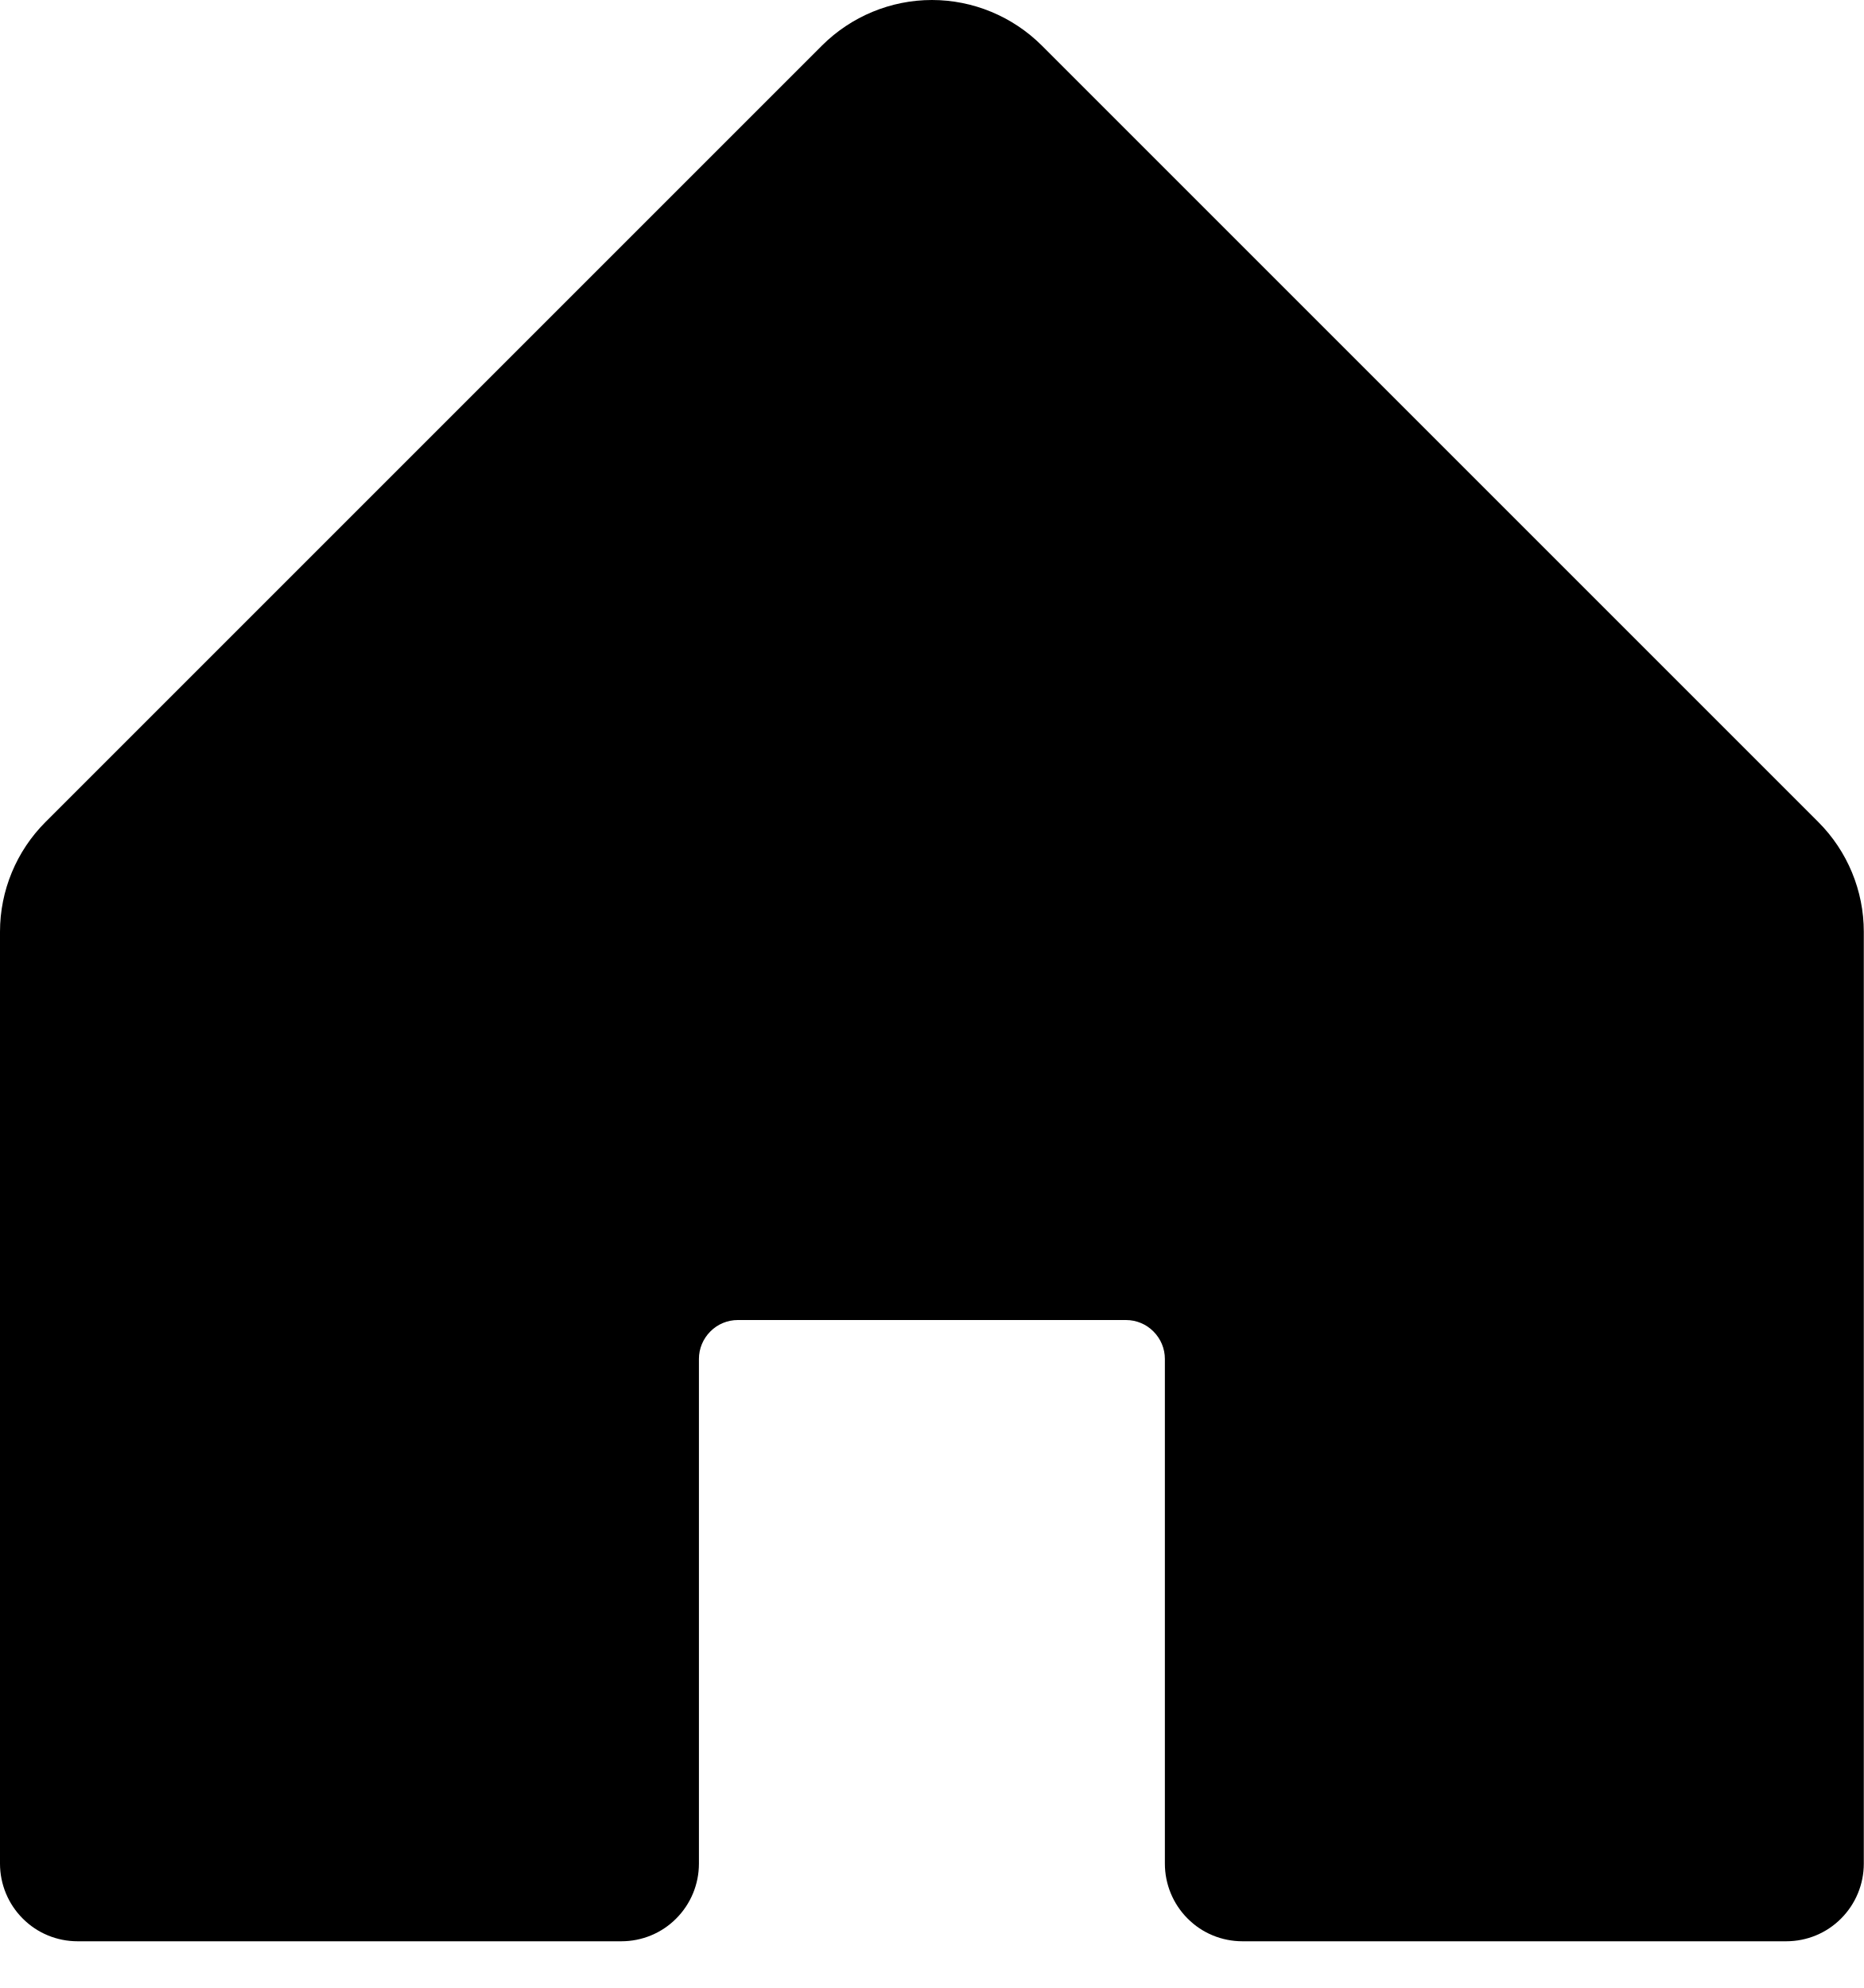
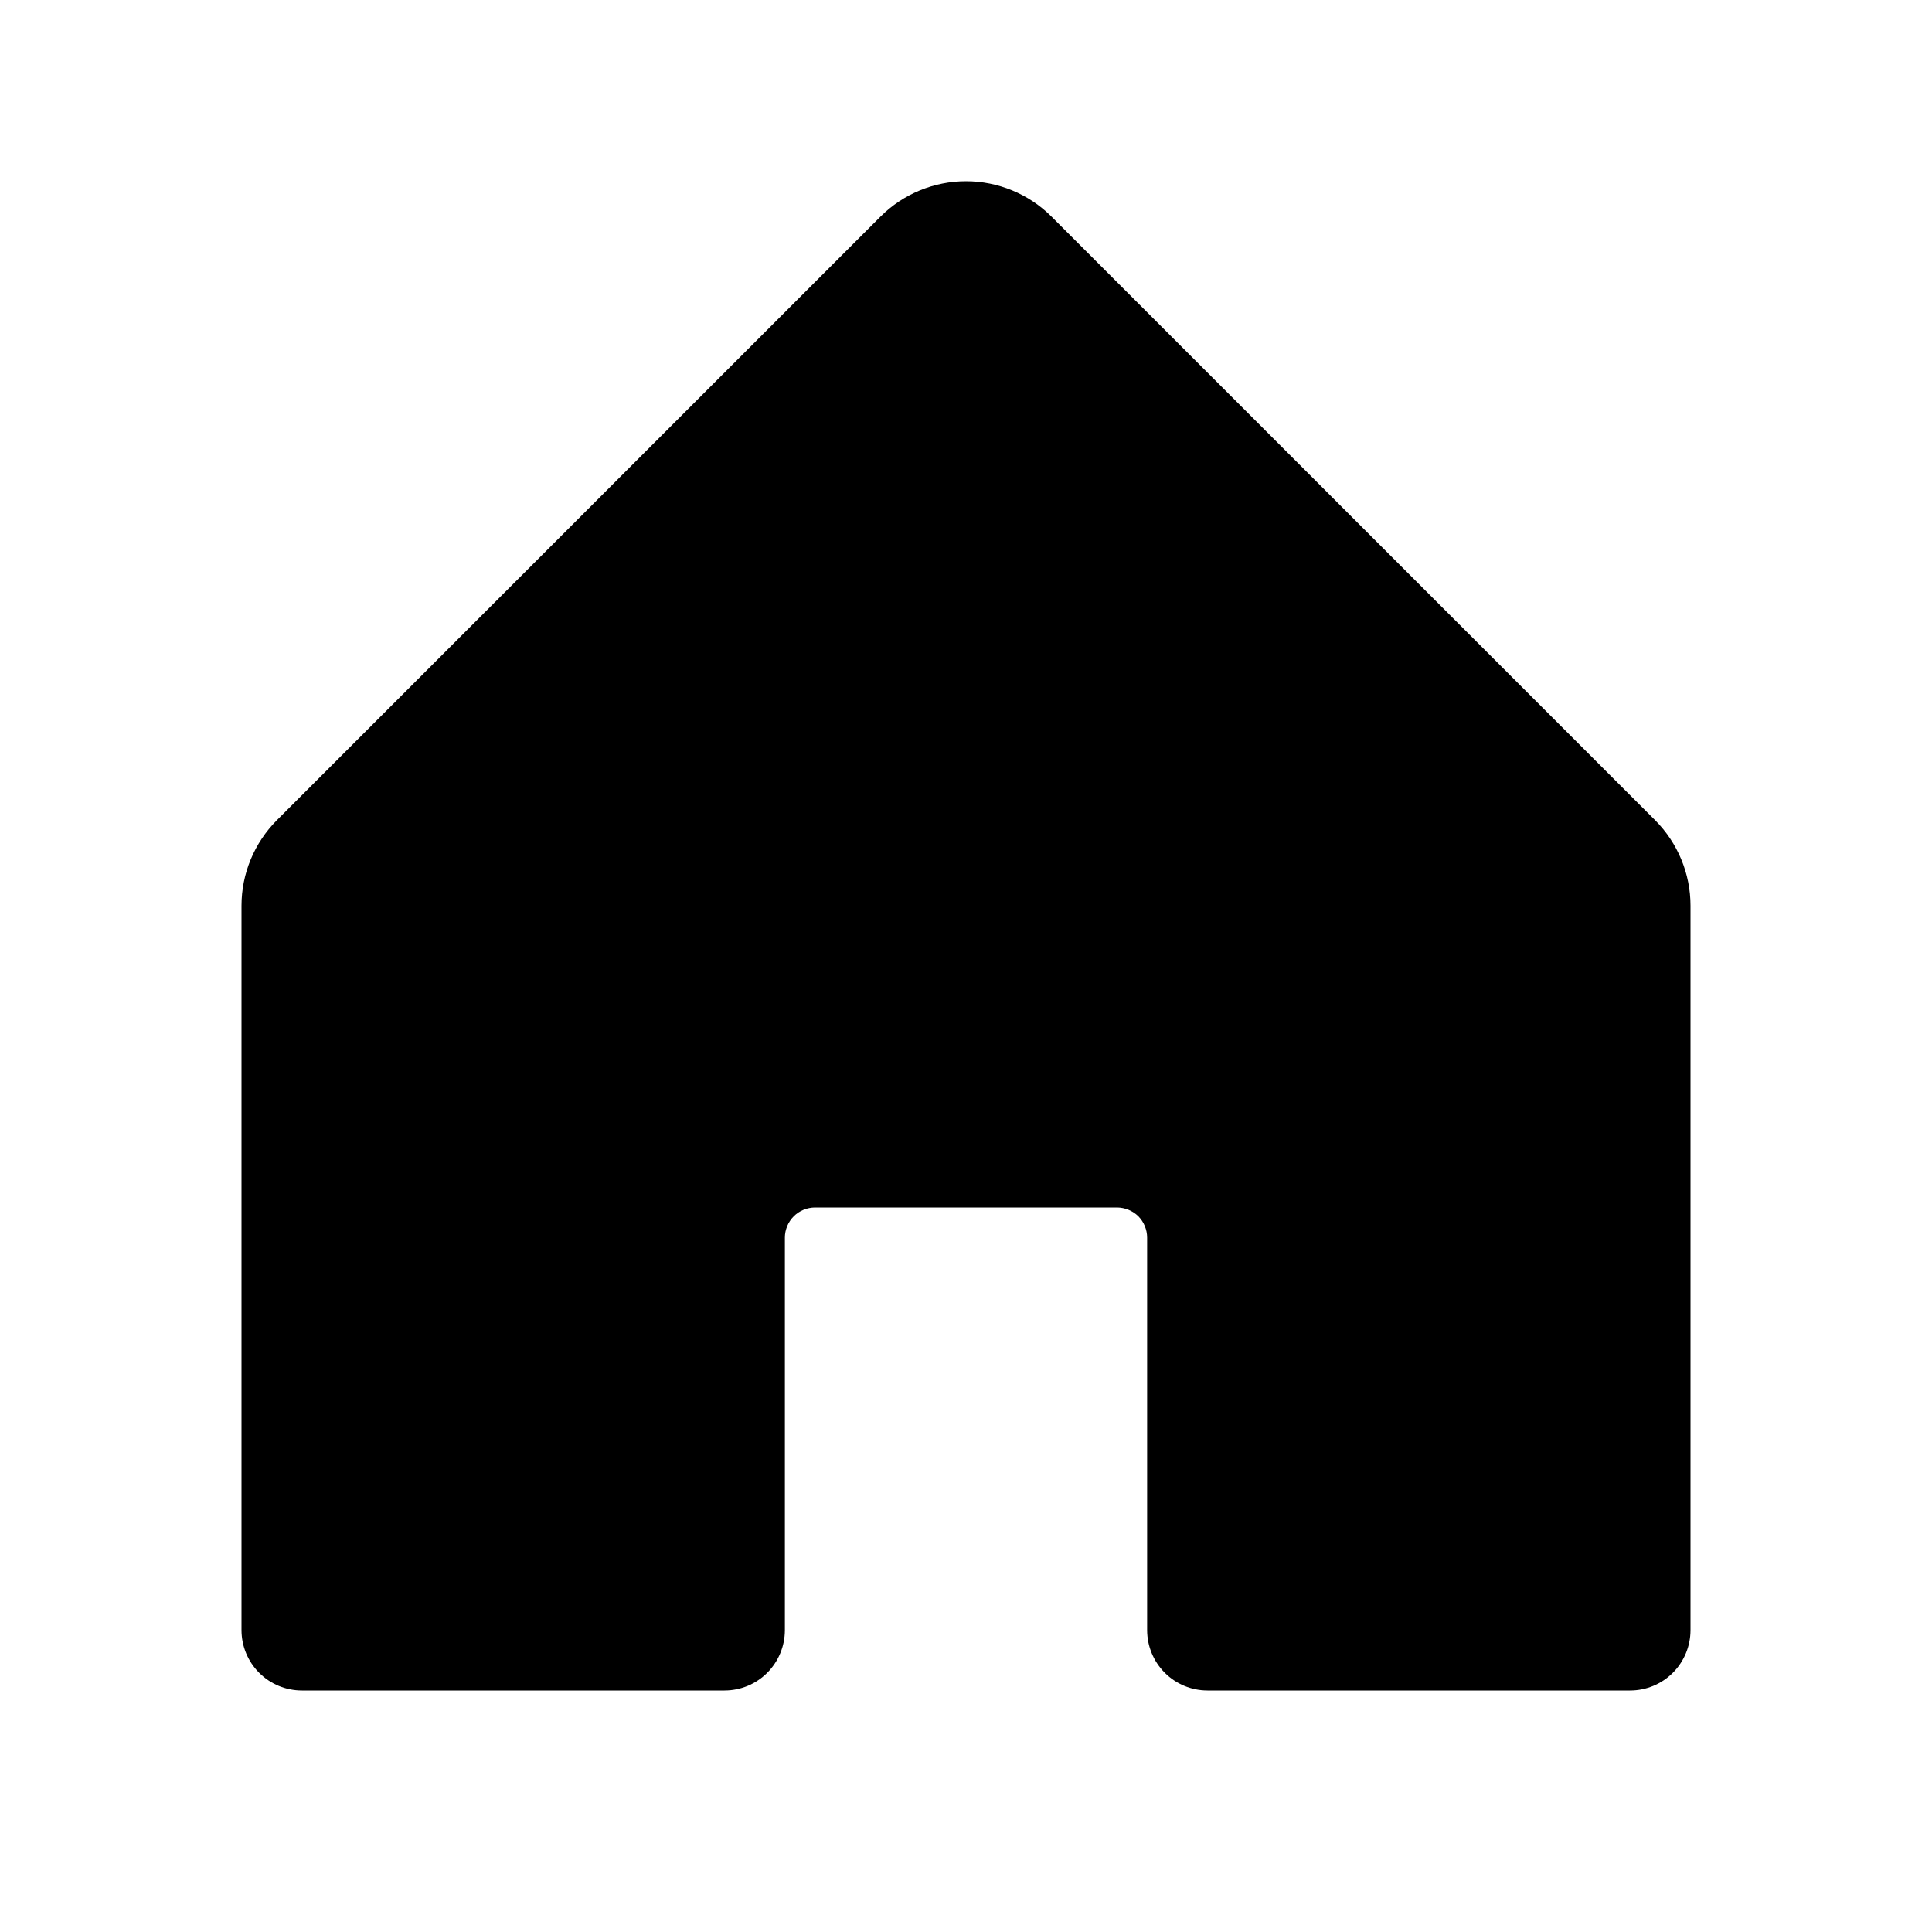
- <svg xmlns="http://www.w3.org/2000/svg" width="15" height="16" viewBox="0 0 15 16" fill="none">
-   <path d="M15 7.499V14.999C15 15.165 14.934 15.324 14.817 15.441C14.7 15.559 14.541 15.624 14.375 15.624H10C9.834 15.624 9.675 15.559 9.558 15.441C9.441 15.324 9.375 15.165 9.375 14.999V10.937C9.375 10.854 9.342 10.775 9.283 10.716C9.225 10.657 9.145 10.624 9.062 10.624H5.938C5.855 10.624 5.775 10.657 5.717 10.716C5.658 10.775 5.625 10.854 5.625 10.937V14.999C5.625 15.165 5.559 15.324 5.442 15.441C5.325 15.559 5.166 15.624 5 15.624H0.625C0.459 15.624 0.3 15.559 0.183 15.441C0.066 15.324 0 15.165 0 14.999V7.499C0 7.168 0.132 6.85 0.366 6.616L6.616 0.366C6.851 0.132 7.169 0 7.5 0C7.831 0 8.149 0.132 8.384 0.366L14.634 6.616C14.868 6.85 15 7.168 15 7.499Z" fill="currentColor" />
+ <svg xmlns="http://www.w3.org/2000/svg" width="20" height="20" viewBox="0 0 20 20" fill="none">
+   <path d="M17.5 9.375V16.875C17.5 17.041 17.434 17.2 17.317 17.317C17.2 17.434 17.041 17.5 16.875 17.5H12.5C12.334 17.5 12.175 17.434 12.058 17.317C11.941 17.2 11.875 17.041 11.875 16.875V12.812C11.875 12.73 11.842 12.65 11.784 12.591C11.725 12.533 11.645 12.5 11.562 12.5H8.438C8.355 12.5 8.275 12.533 8.217 12.591C8.158 12.65 8.125 12.73 8.125 12.812V16.875C8.125 17.041 8.059 17.2 7.942 17.317C7.825 17.434 7.666 17.5 7.5 17.5H3.125C2.959 17.5 2.8 17.434 2.683 17.317C2.566 17.2 2.5 17.041 2.5 16.875V9.375C2.5 9.044 2.632 8.726 2.866 8.491L9.116 2.241C9.351 2.007 9.669 1.876 10 1.876C10.331 1.876 10.649 2.007 10.884 2.241L17.134 8.491C17.368 8.726 17.5 9.044 17.5 9.375Z" fill="currentColor" />
</svg>
